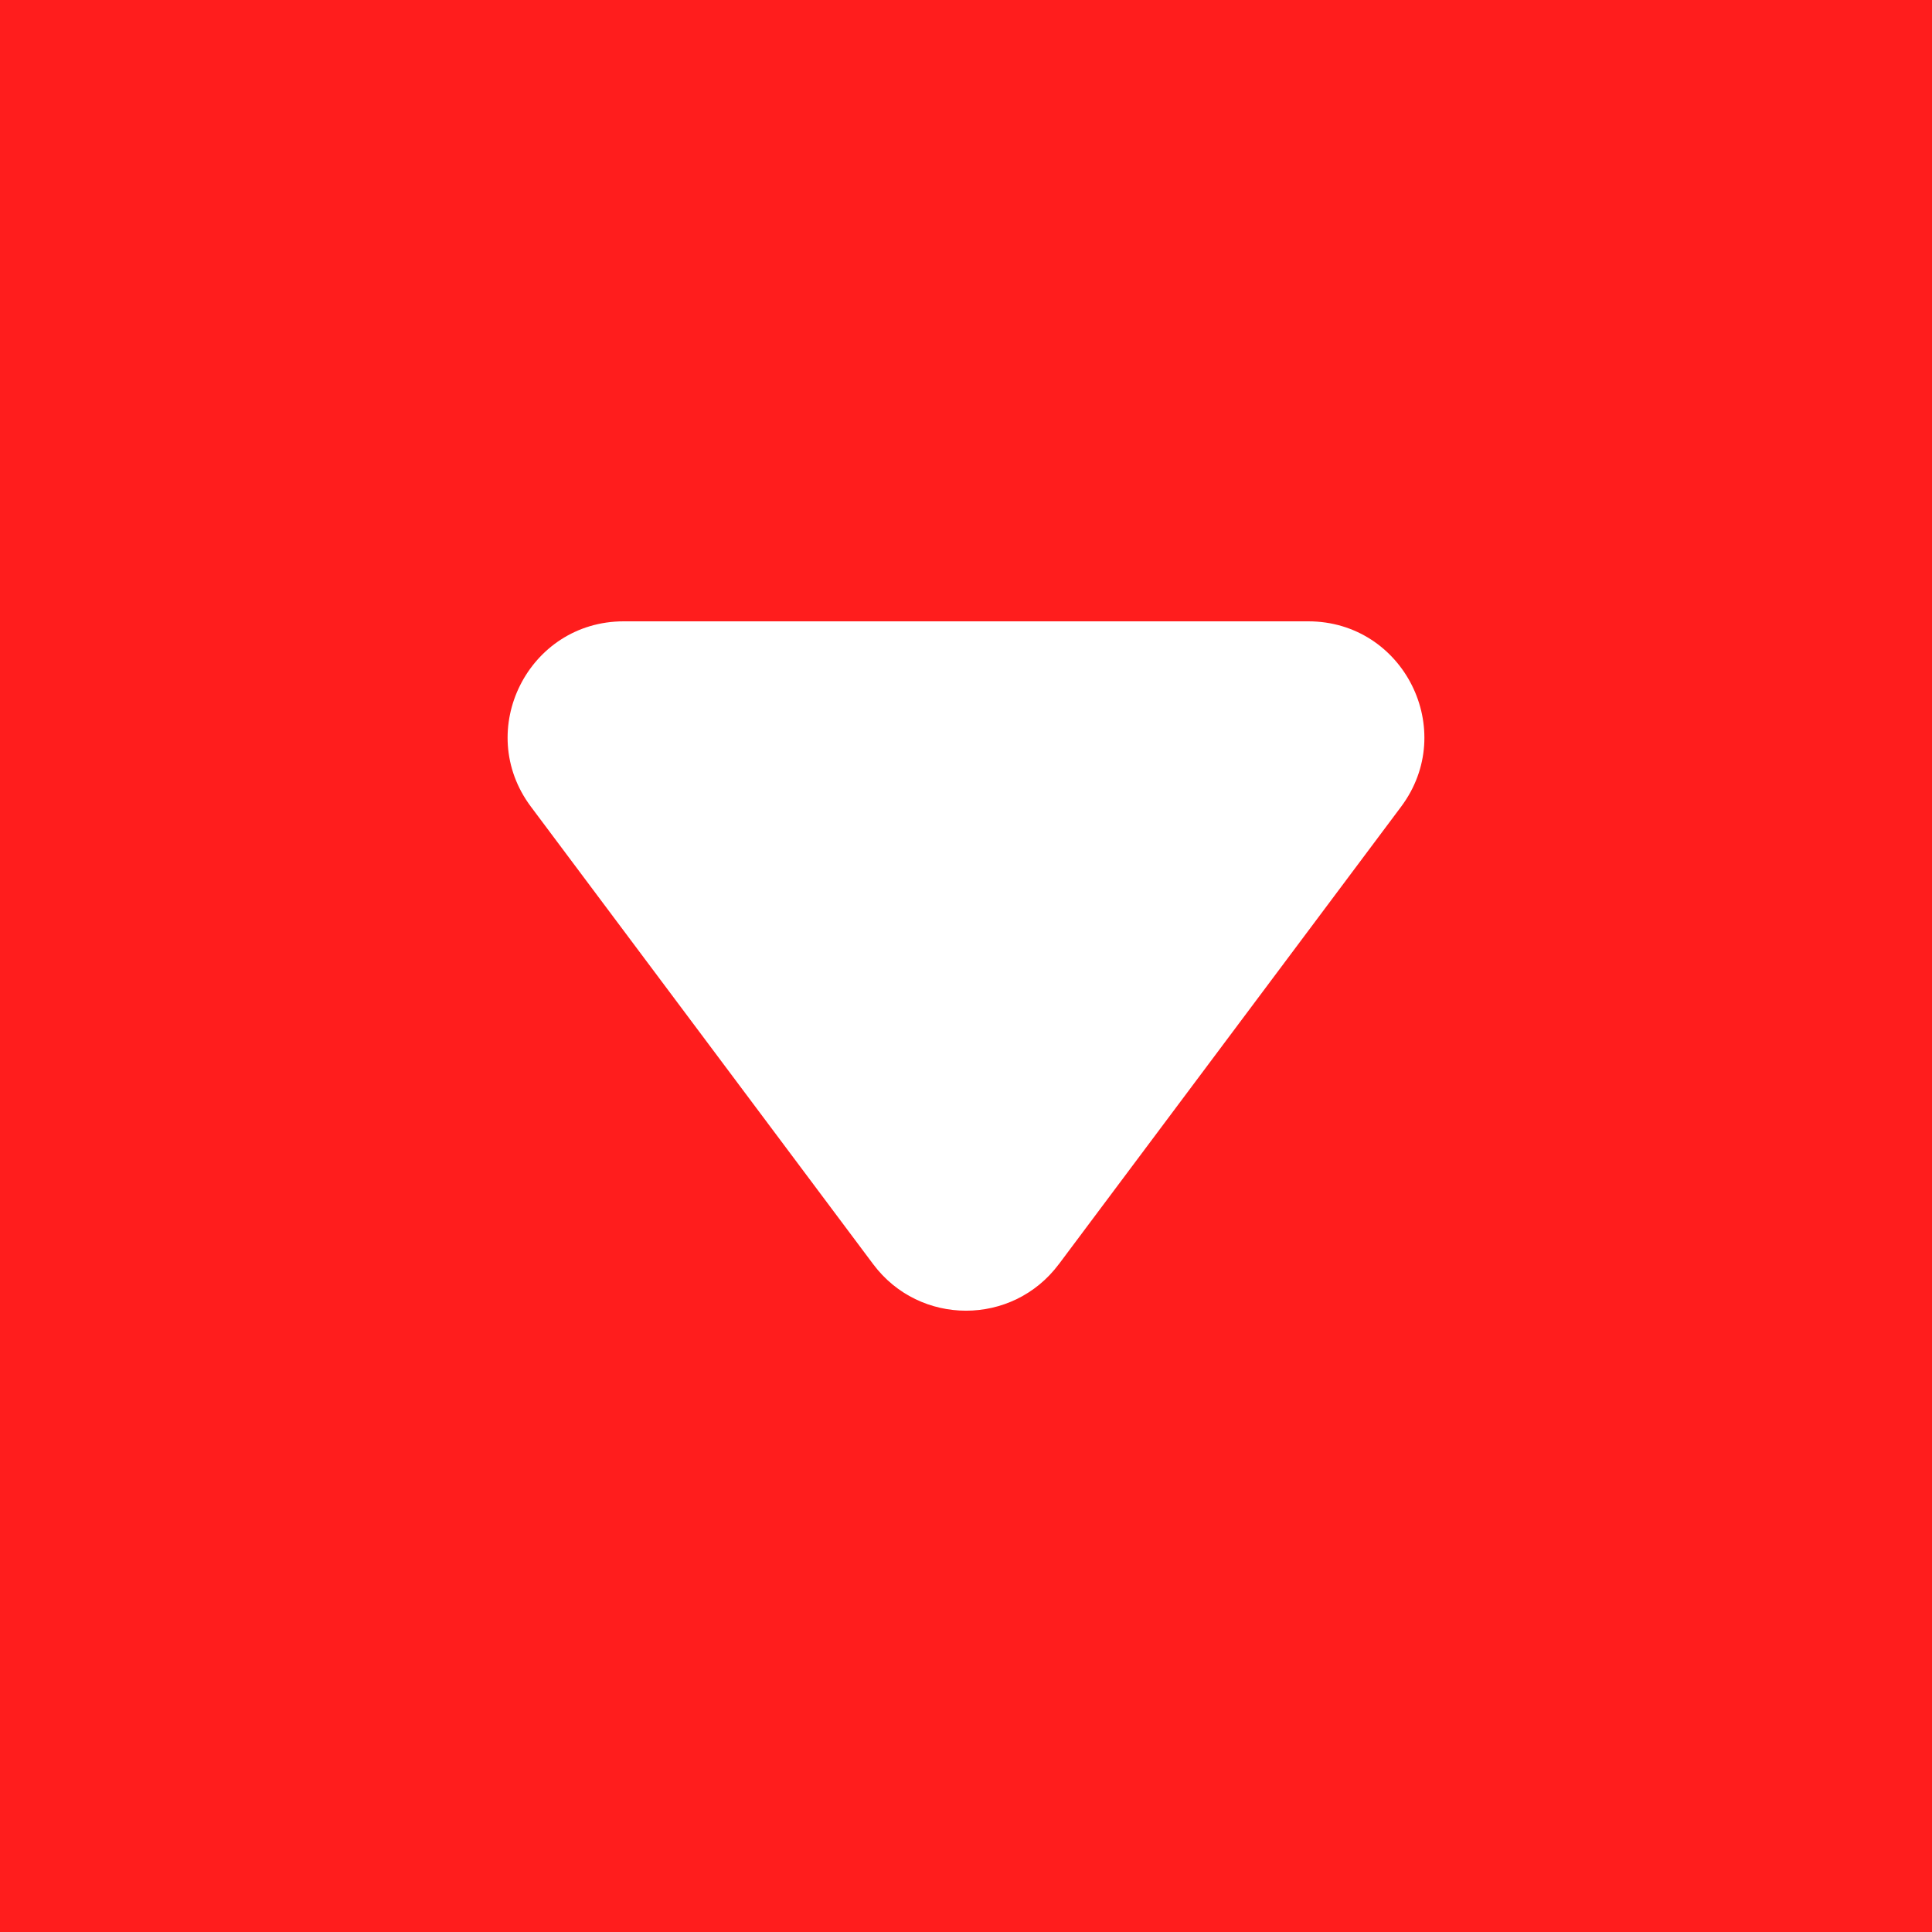
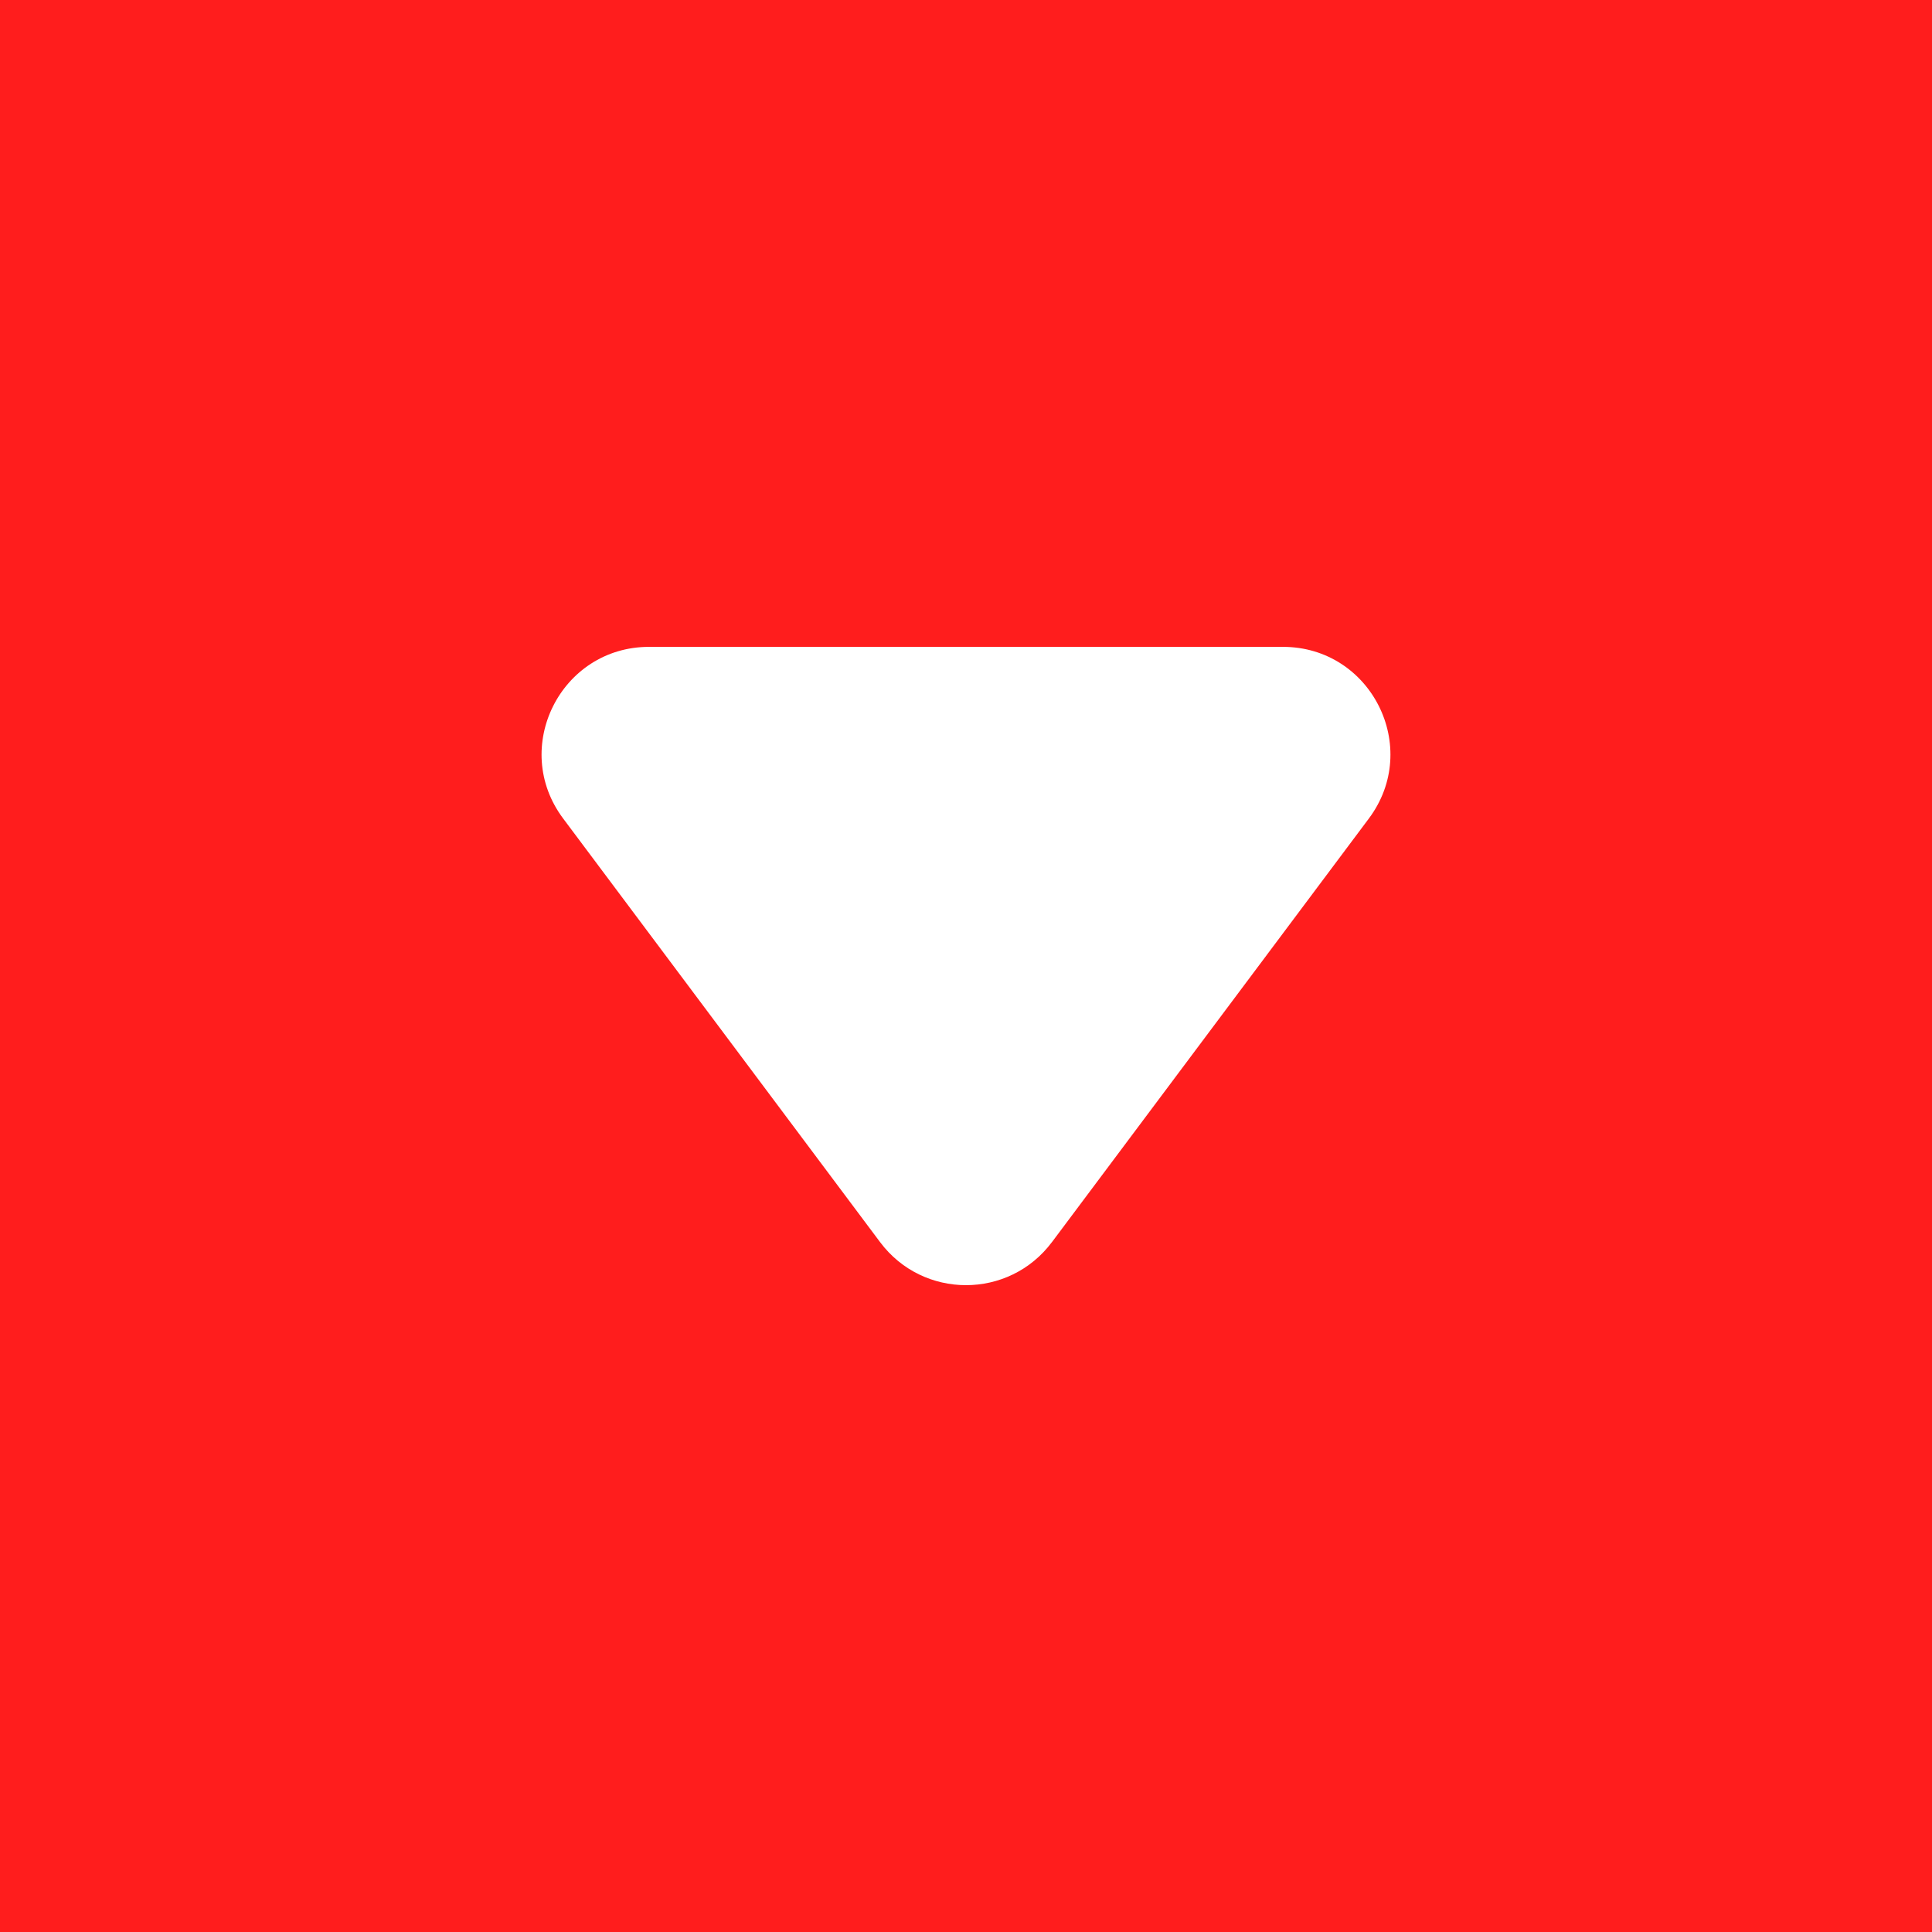
- <svg xmlns="http://www.w3.org/2000/svg" width="50" height="50" viewBox="0 0 50 50">
-   <path fill="#FF1D1D" d="M0 0h50v50H0z" />
-   <path fill="#fff" d="M27.402 32.718l8.858-11.84c1.48-1.98.068-4.798-2.402-4.798H16.142c-2.47 0-3.882 2.82-2.402 4.797l8.858 11.84c1.2 1.605 3.604 1.605 4.804 0z" />
+ <svg xmlns="http://www.w3.org/2000/svg" width="54" height="54" viewBox="0 0 54 54">
+   <path fill="#FF1D1D" d="M0 0h54v54H0z" />
+   <path fill="#fff" d="M29.402 34.718l8.858-11.84c1.48-1.98.068-4.798-2.402-4.798H18.142c-2.47 0-3.882 2.82-2.402 4.797l8.858 11.84c1.2 1.605 3.604 1.605 4.804 0z" />
</svg>
